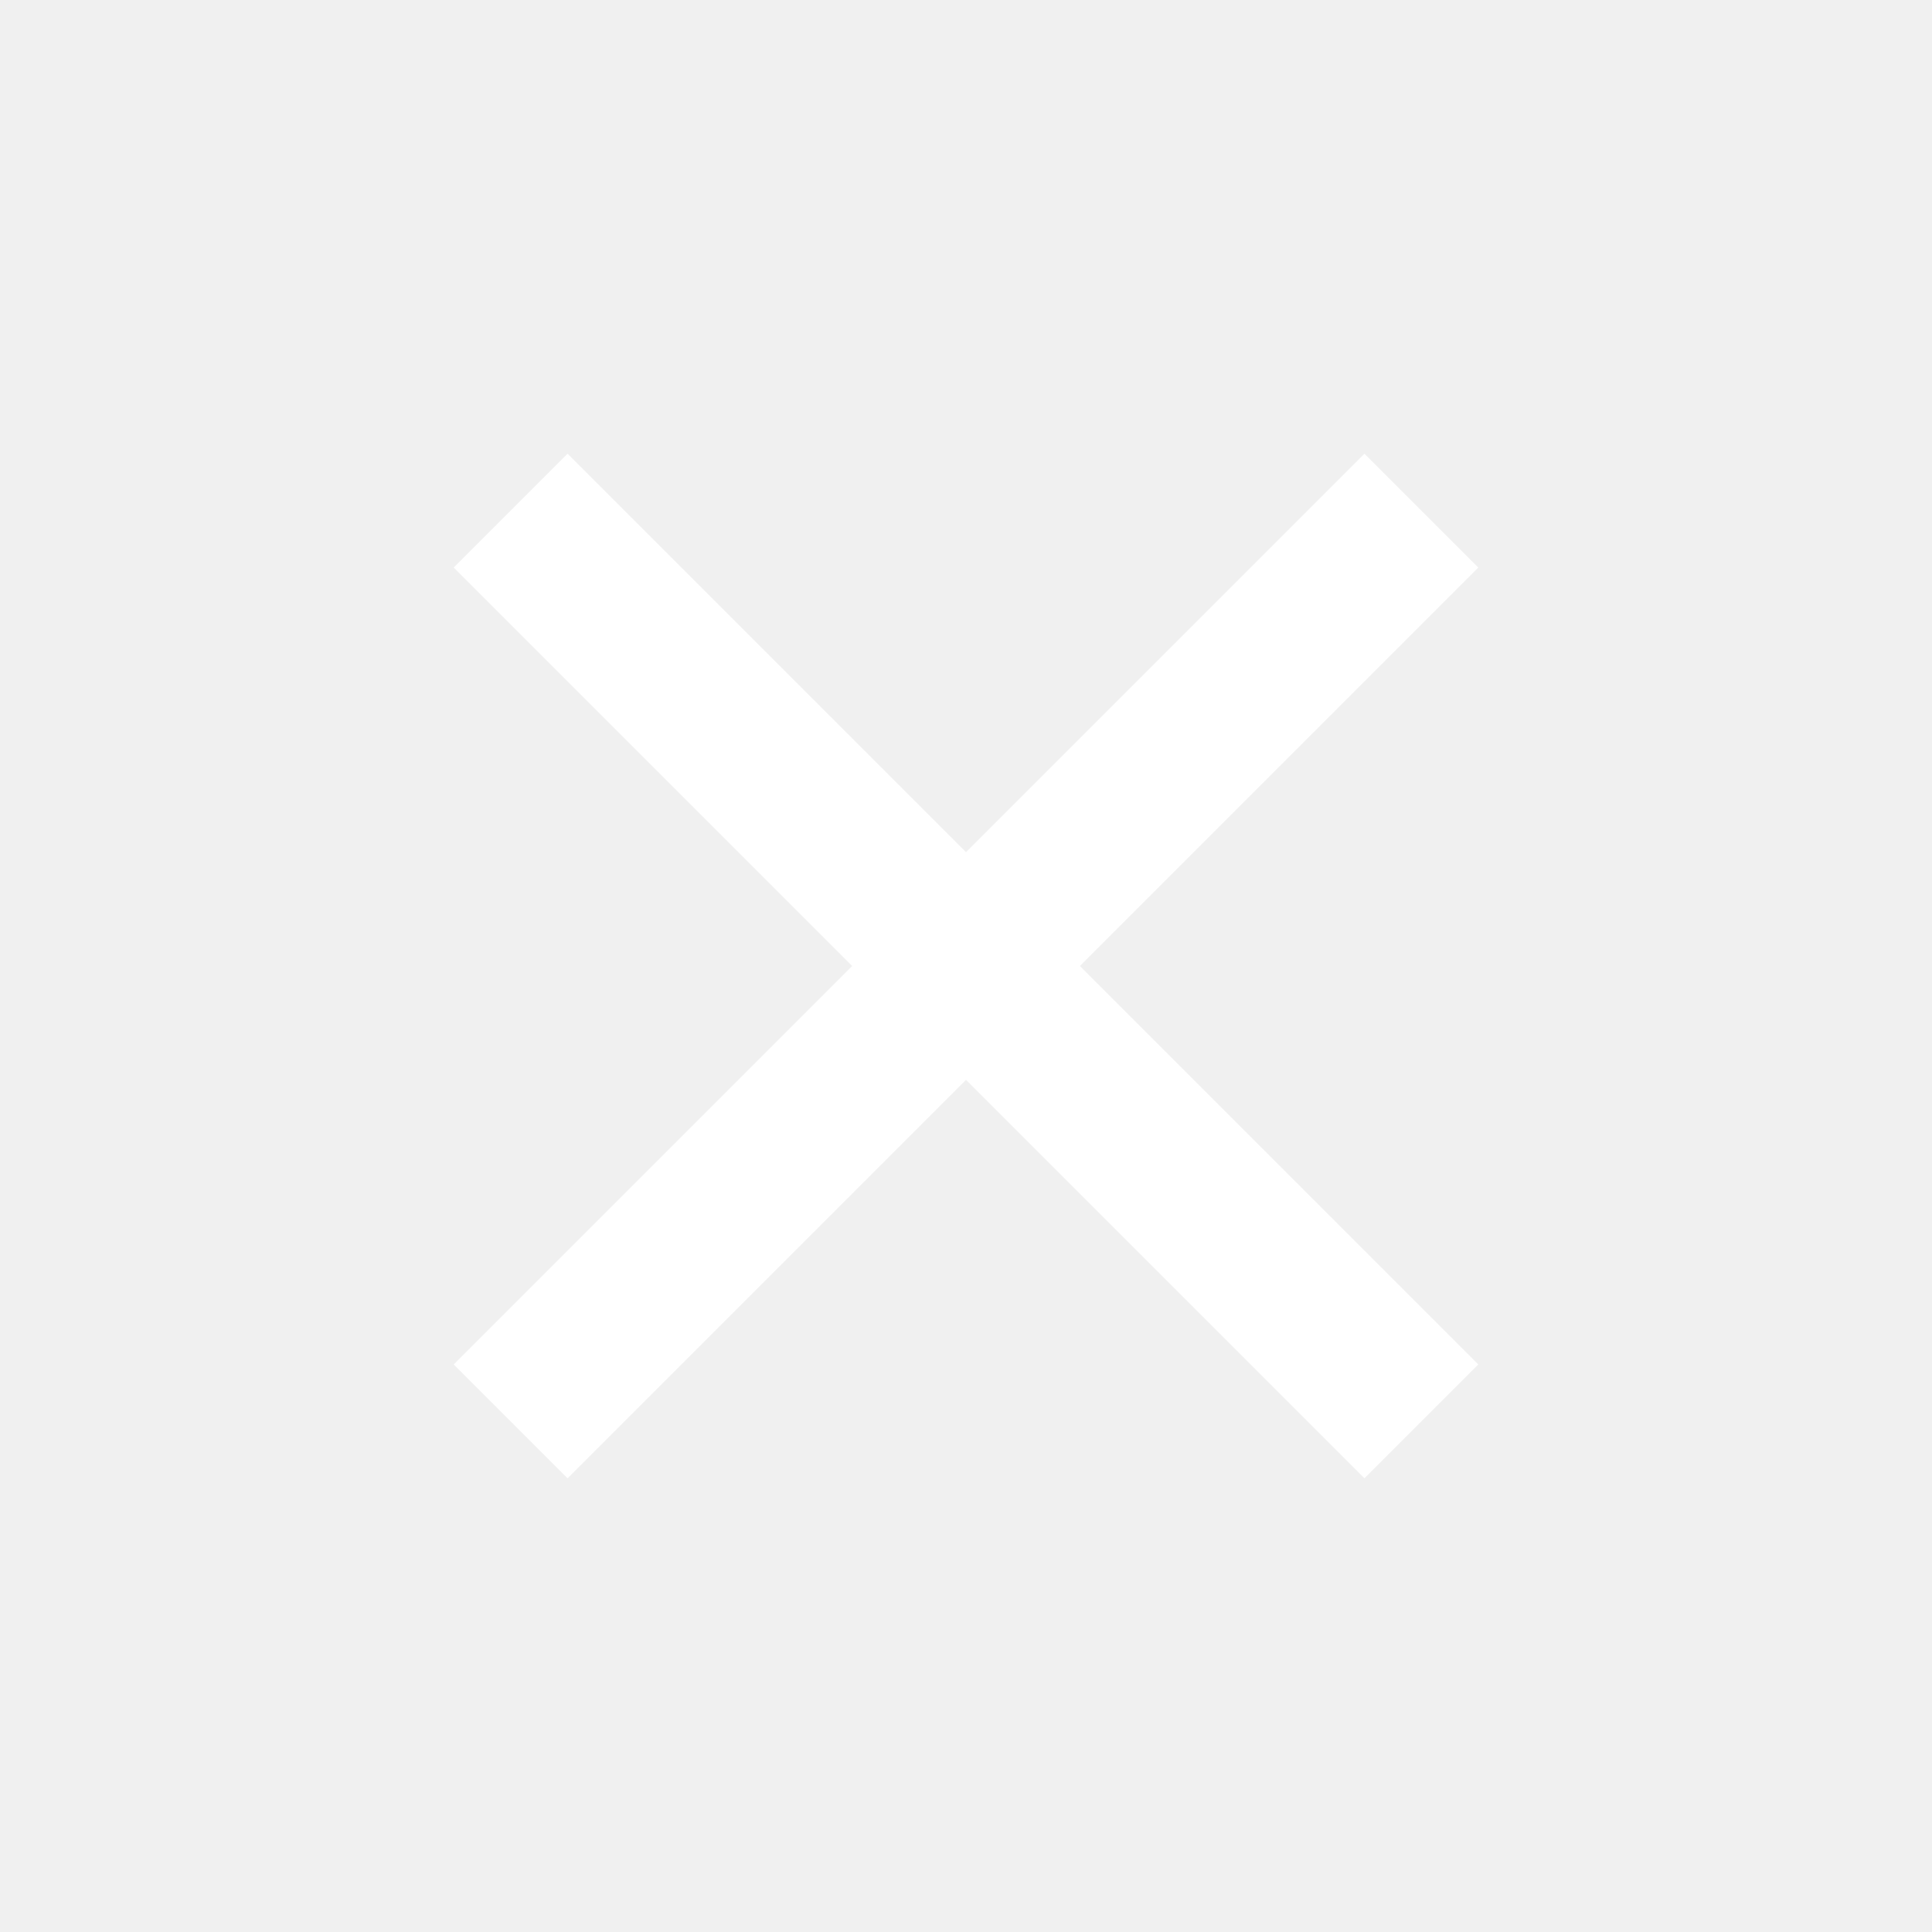
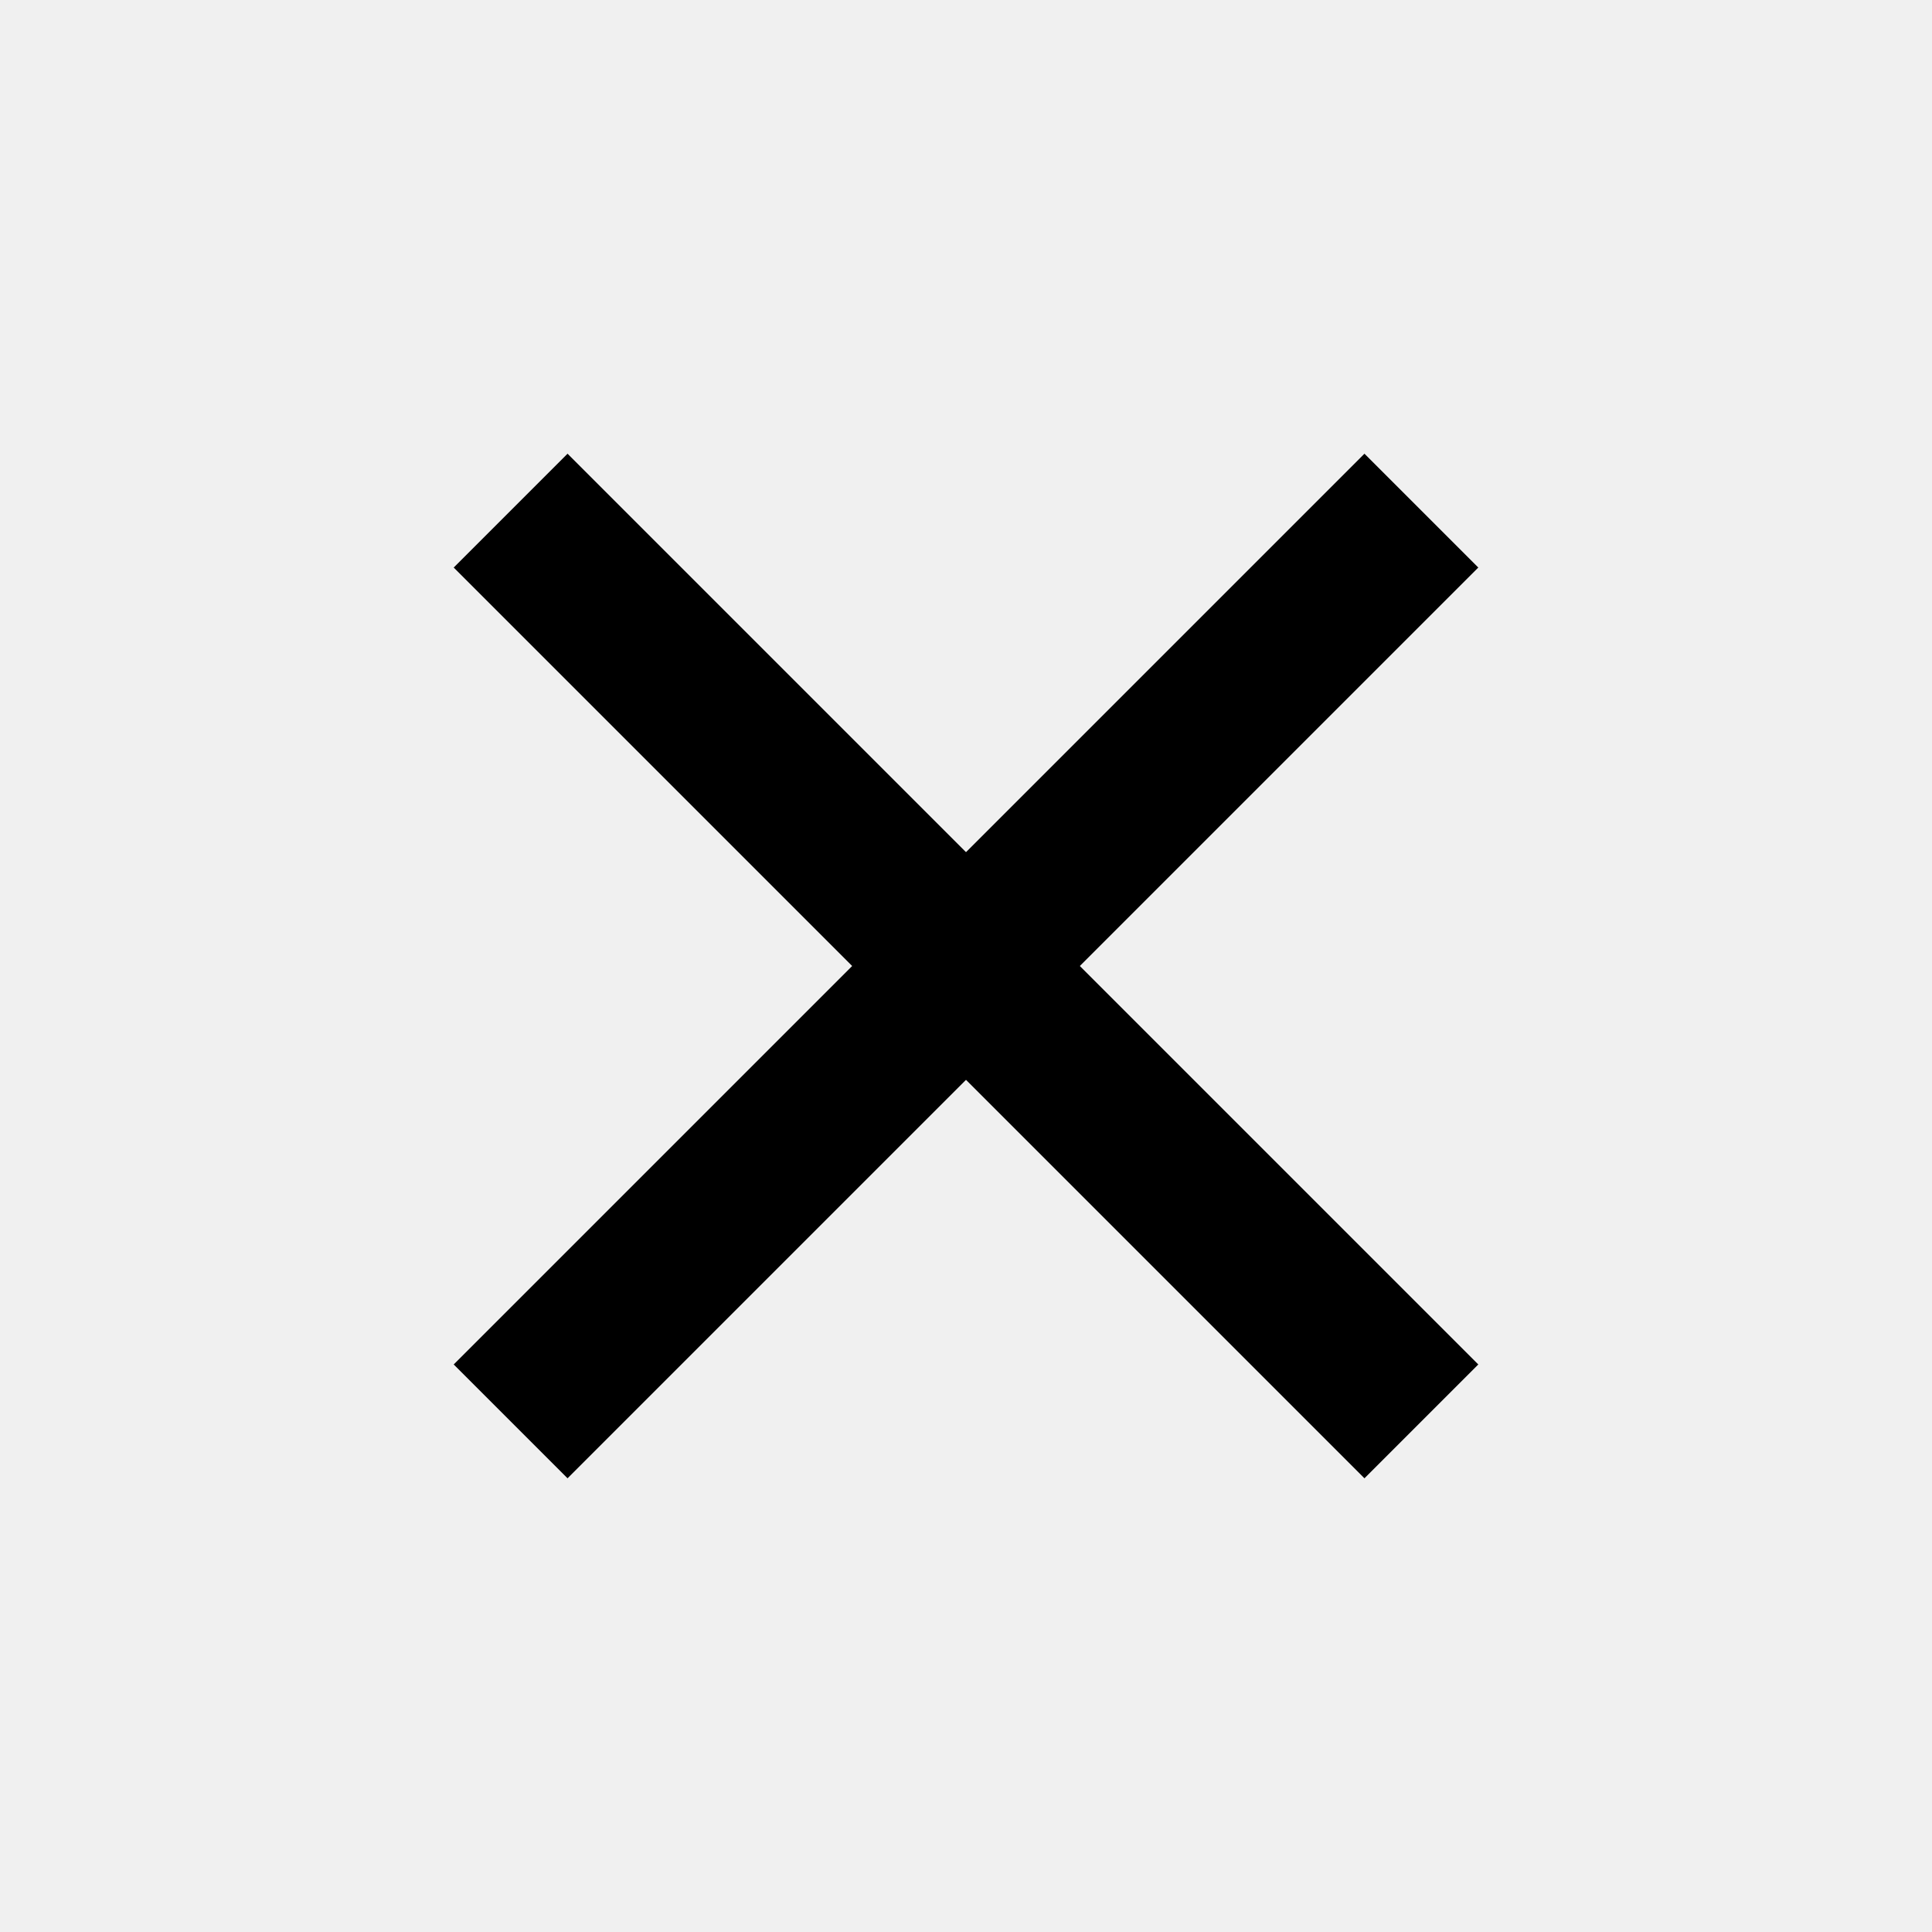
<svg xmlns="http://www.w3.org/2000/svg" width="24px" height="24px" viewBox="0 0 24 24" version="1.1">
  <g id="close-no-bk" stroke="none" stroke-width="1" fill="none" fill-rule="evenodd" stroke-linecap="square">
-     <g id="Group-13" transform="translate(12, 12) rotate(-315) translate(-12, -12) translate(5, 5)" stroke="#FFFFFF" stroke-width="2">
+     <g id="Group-13" transform="translate(12, 12) rotate(-315) translate(-12, -12) translate(5, 5)" stroke="currentColor" stroke-width="2">
      <line x1="0" y1="7" x2="14" y2="7" id="Line-9" />
      <line x1="7" y1="0" x2="7" y2="14" id="Line-9" />
    </g>
  </g>
</svg>
